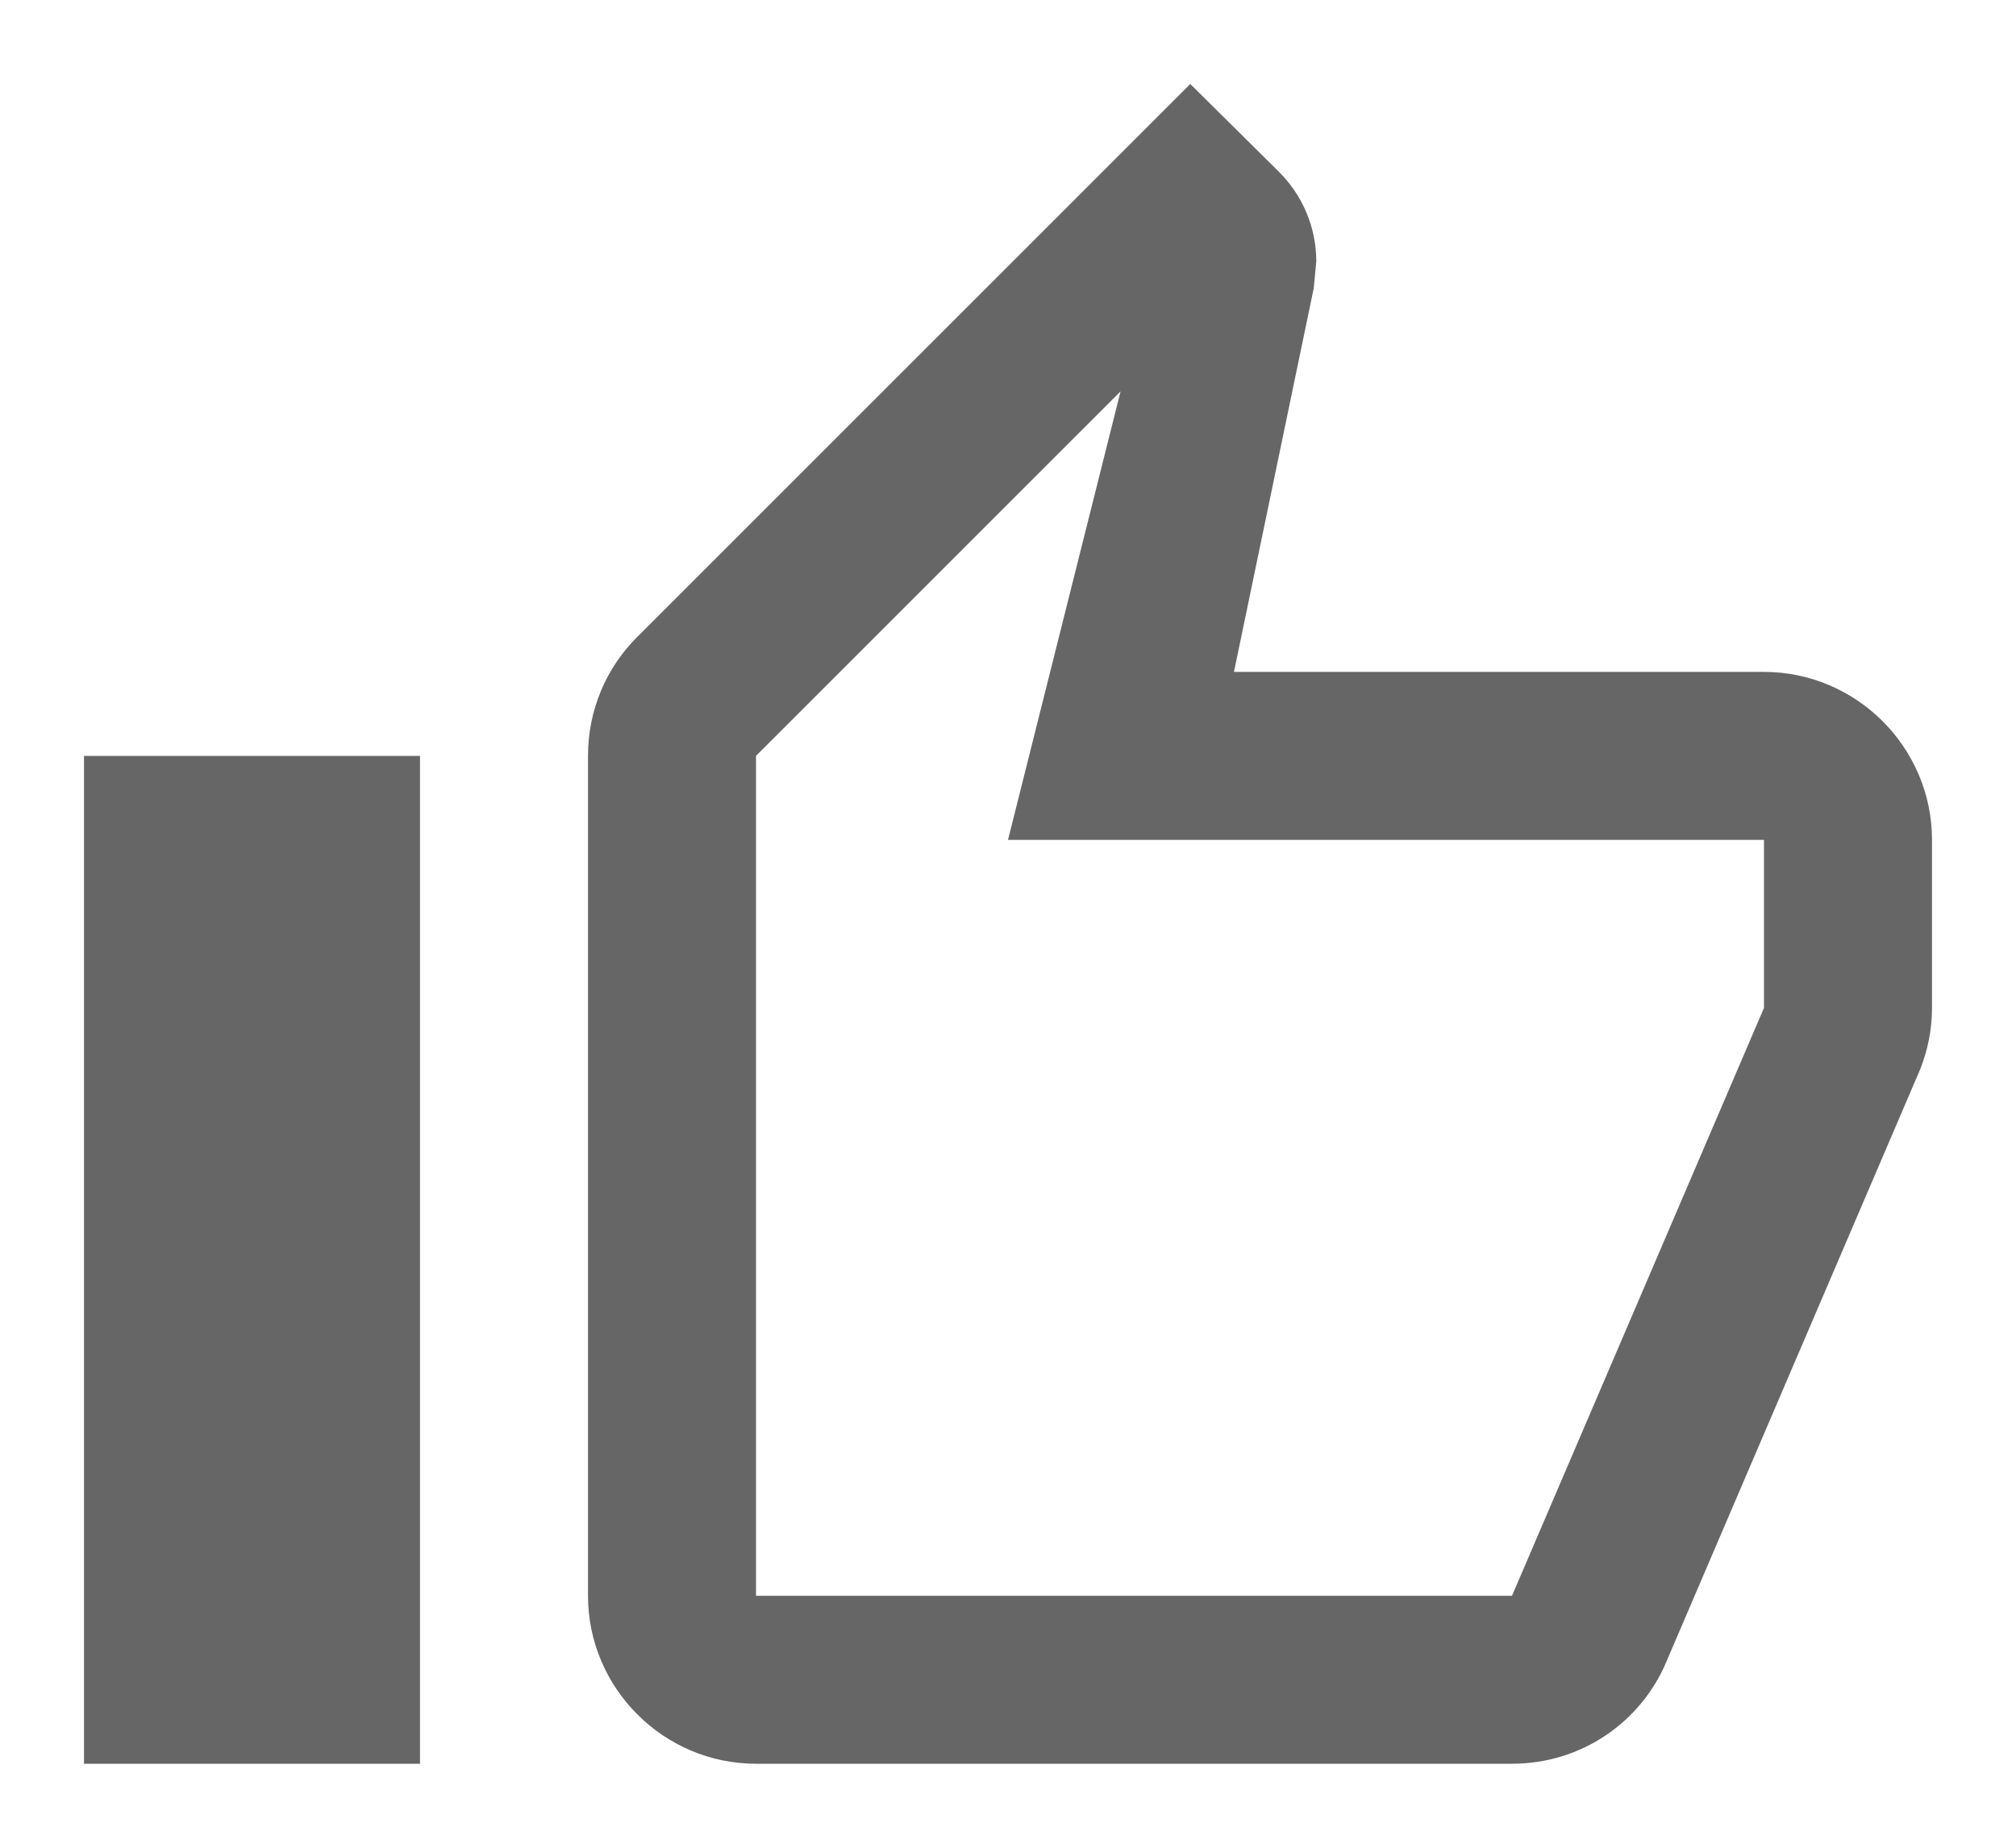
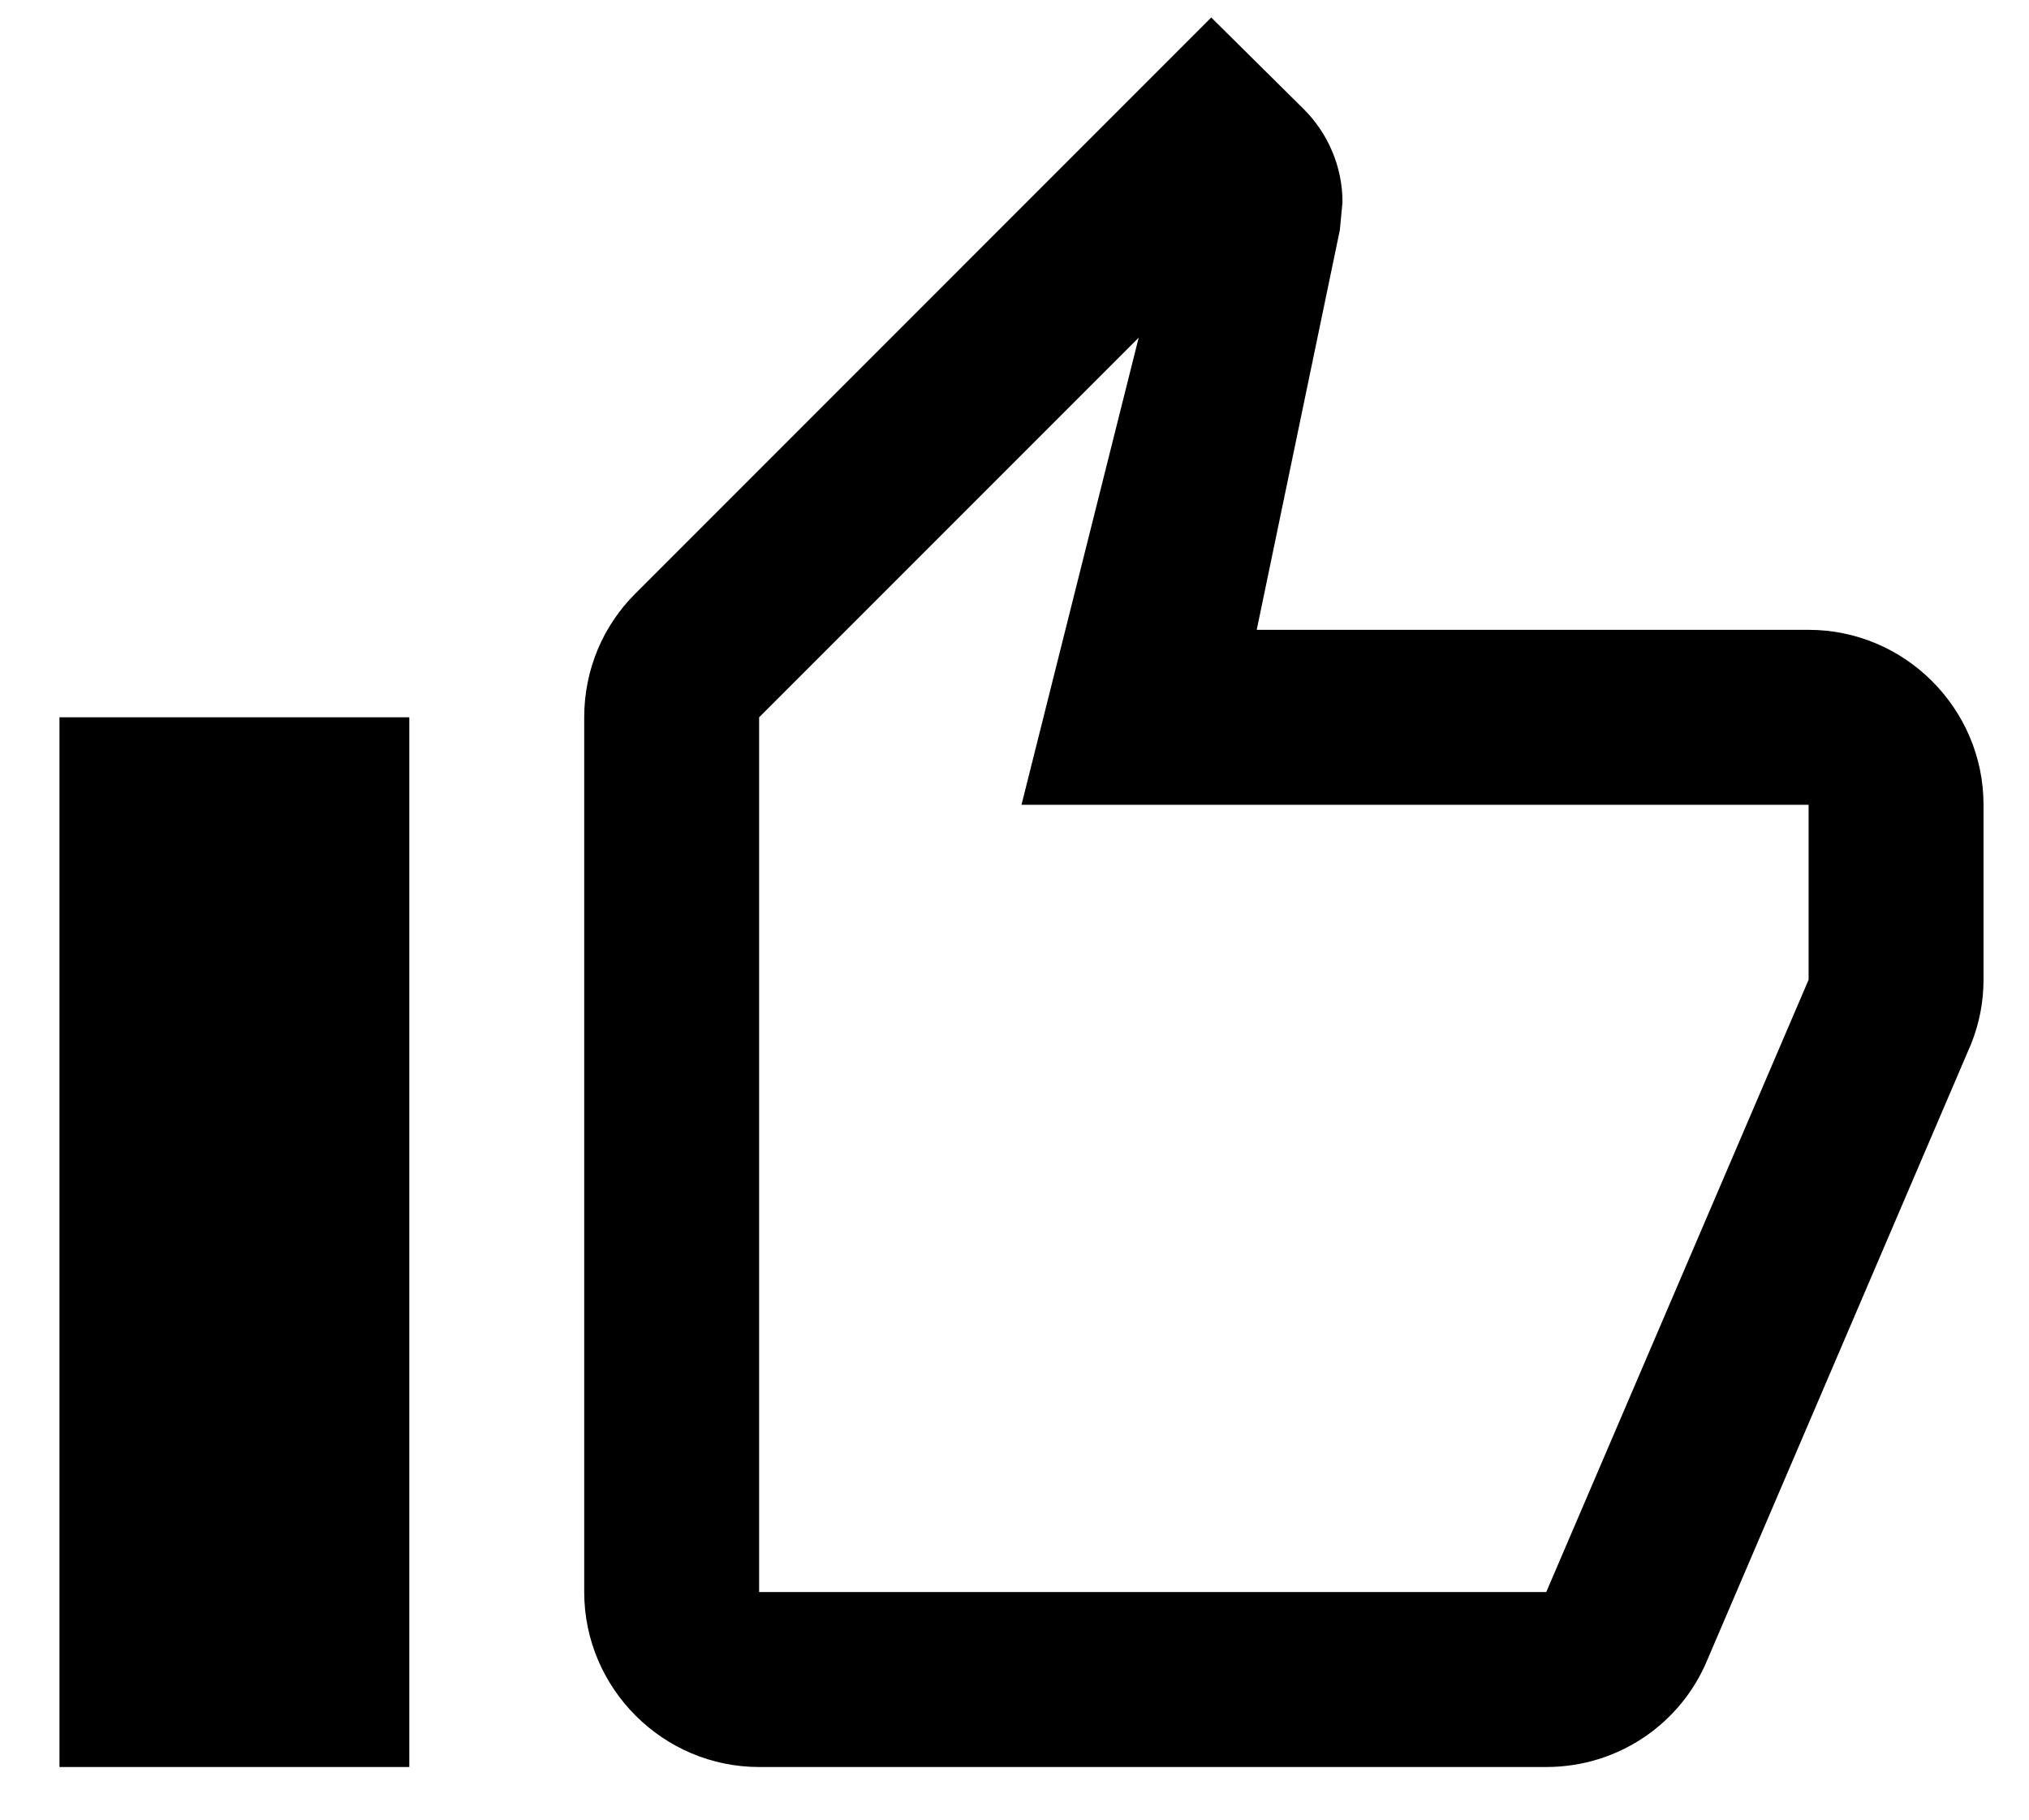
- <svg xmlns="http://www.w3.org/2000/svg" width="12" height="11" viewBox="0 0 12 11" fill="none">
-   <path d="M4.5 10.5H9C9.415 10.5 9.77 10.25 9.92 9.89L11.43 6.365C11.475 6.25 11.5 6.13 11.5 6V5C11.5 4.45 11.05 4 10.5 4H7.345L7.82 1.715L7.835 1.555C7.835 1.35 7.75 1.16 7.615 1.025L7.085 0.5L3.79 3.795C3.61 3.975 3.5 4.225 3.5 4.5V9.5C3.5 10.05 3.95 10.5 4.5 10.5ZM4.5 4.5L6.67 2.33L6 5H10.5V6L9 9.5H4.5V4.5ZM0.5 4.5H2.5V10.5H0.5V4.5Z" fill="black" fill-opacity="0.6" />
+ <svg xmlns="http://www.w3.org/2000/svg" width="29" height="26" viewBox="0 0 29 26" fill="none">
+   <path d="M10.85 25.25L22.1 25.25C23.137 25.25 24.025 24.625 24.4 23.725L28.175 14.912C28.288 14.625 28.35 14.325 28.35 14V11.5C28.35 10.125 27.225 9 25.85 9L17.962 9L19.15 3.288L19.188 2.888C19.188 2.375 18.975 1.9 18.637 1.562L17.312 0.25L9.075 8.488C8.625 8.938 8.35 9.562 8.35 10.25L8.35 22.75C8.35 24.125 9.475 25.25 10.85 25.25ZM10.85 10.25L16.275 4.825L14.6 11.5L25.85 11.5V14L22.1 22.75L10.85 22.75V10.25ZM0.85 10.25H5.85L5.85 25.25H0.85L0.85 10.25Z" fill="black" />
</svg>
